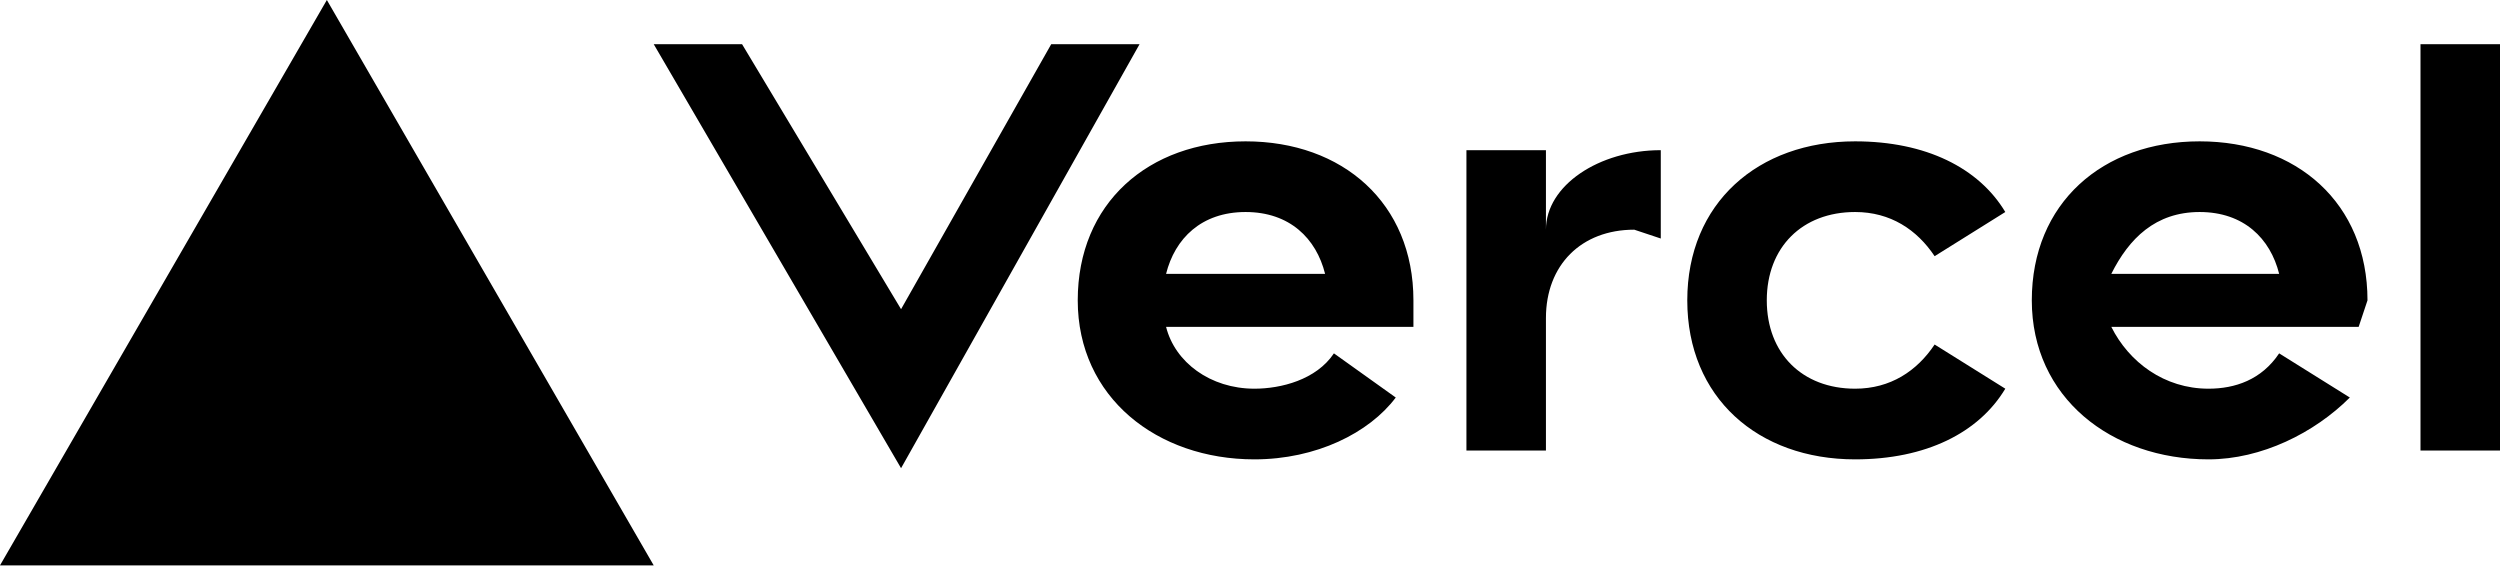
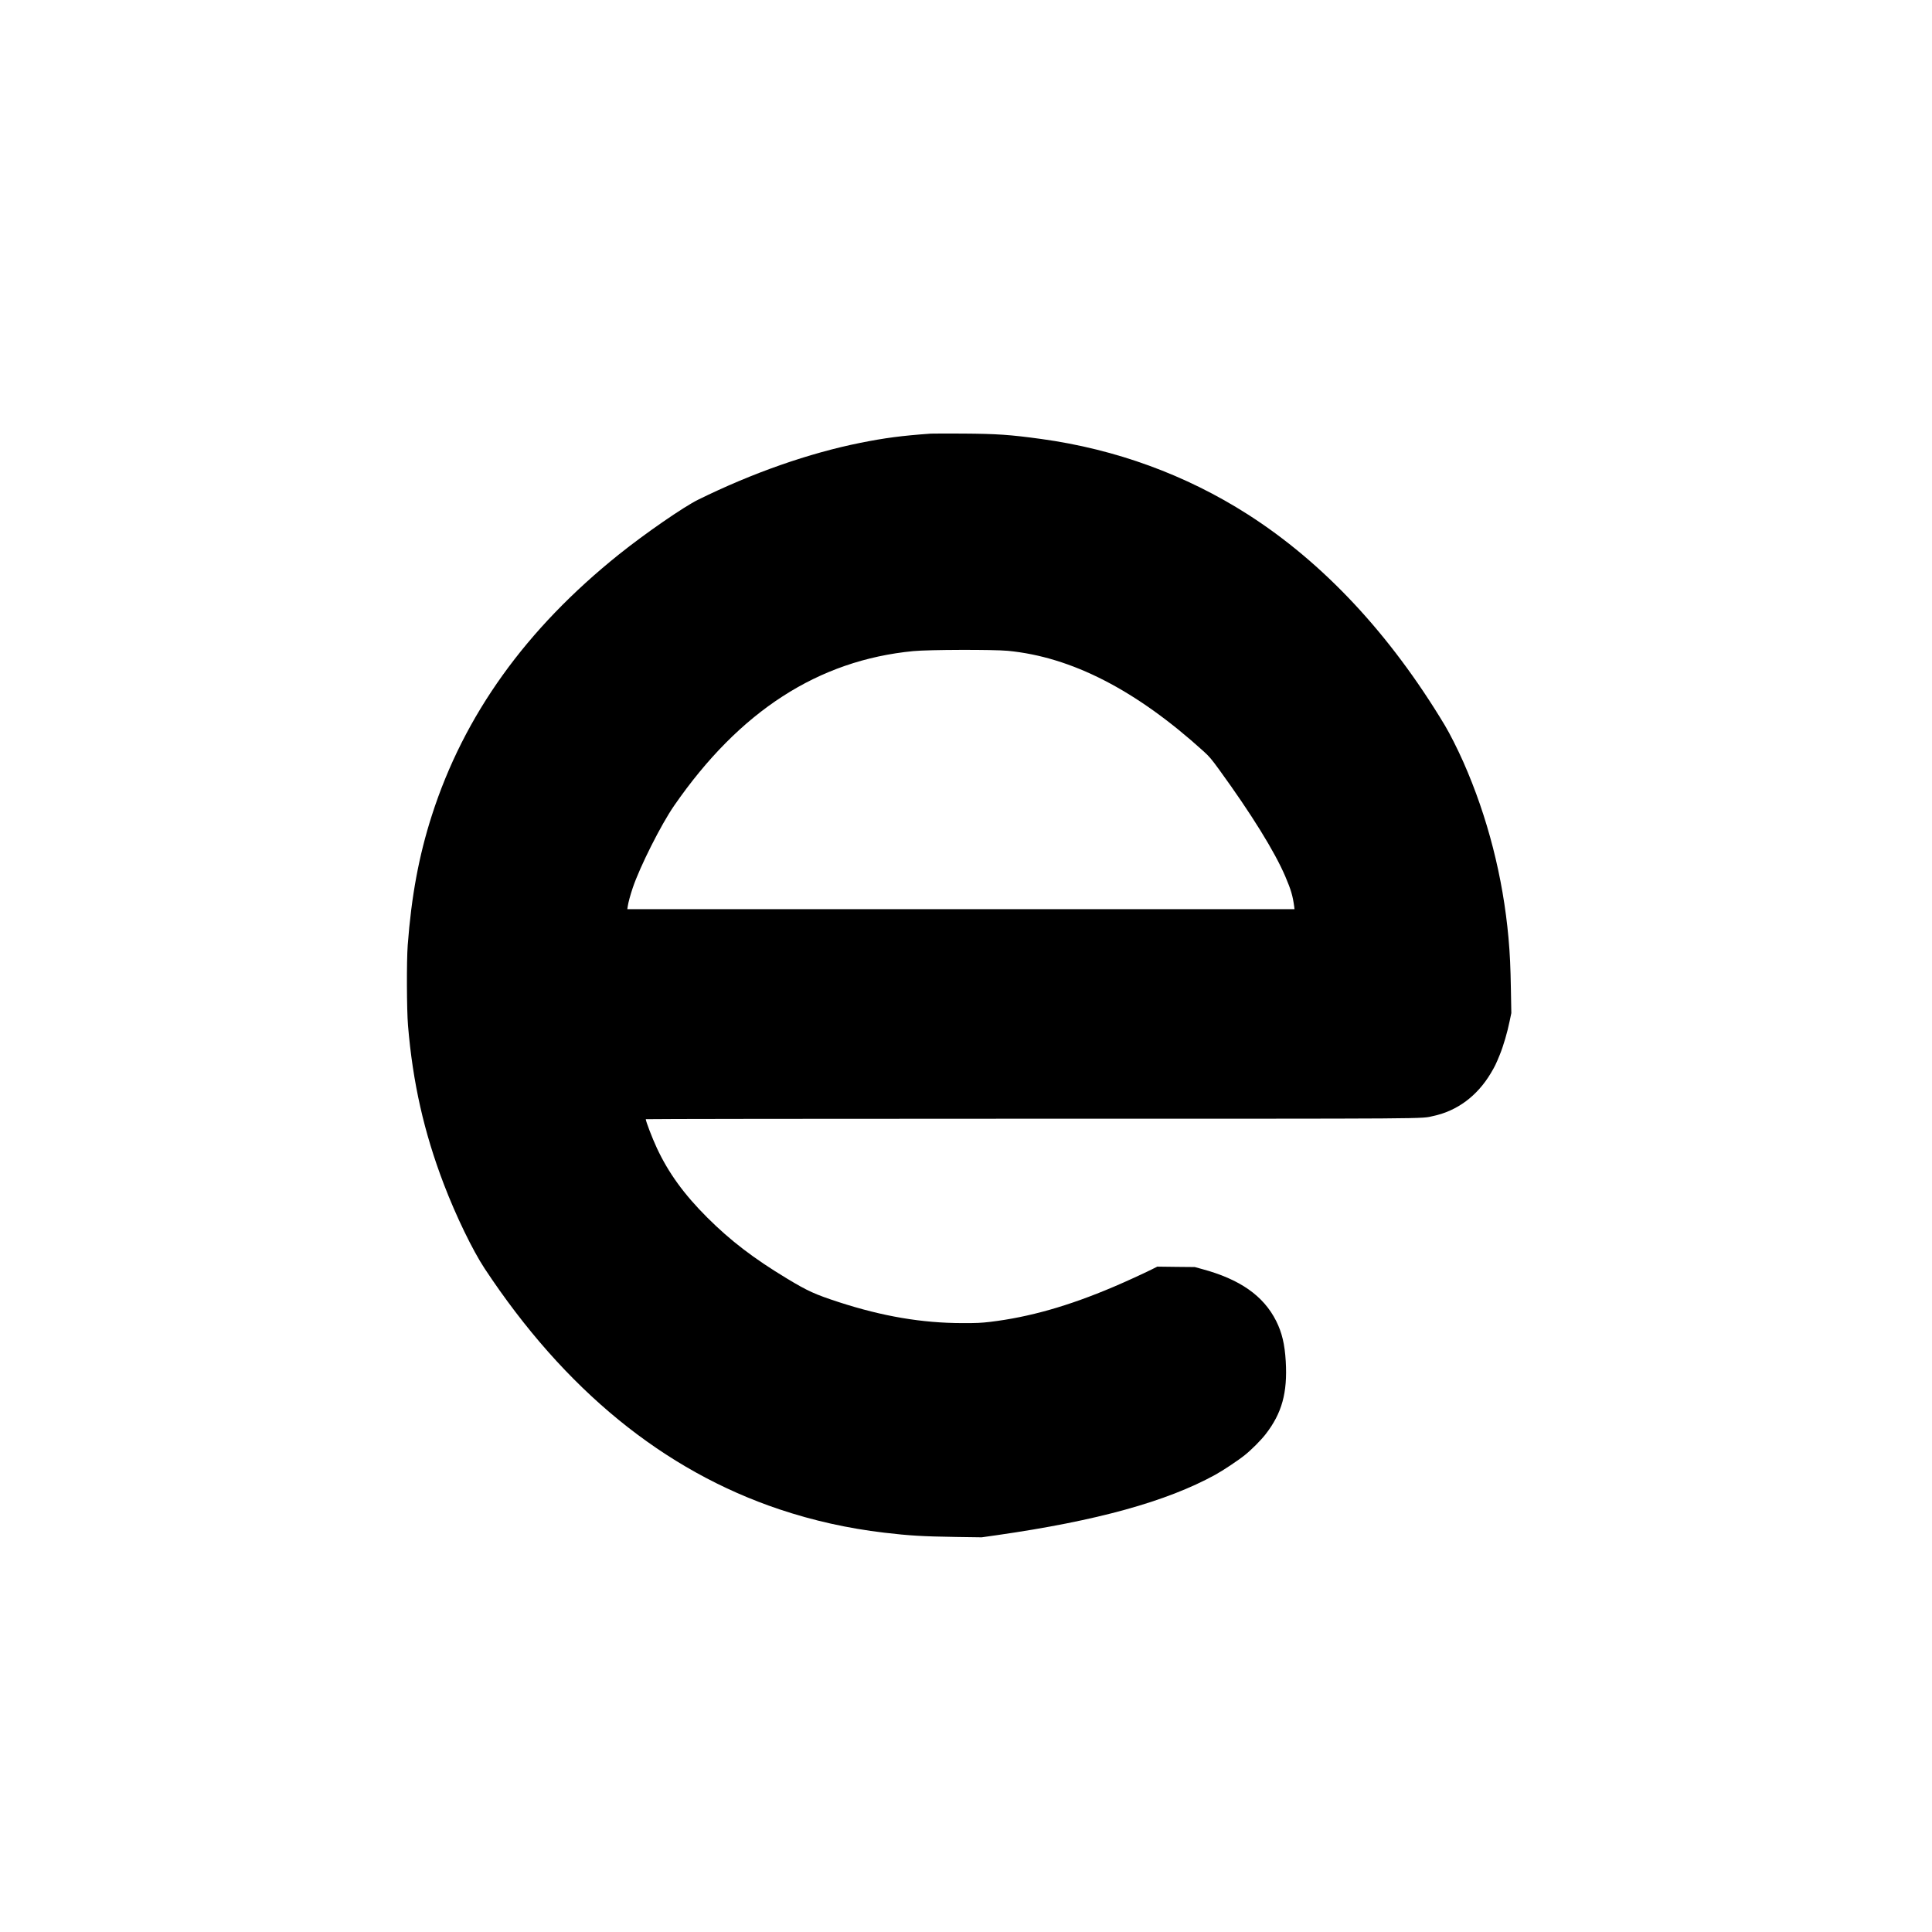
- <svg xmlns="http://www.w3.org/2000/svg" fill="none" viewBox="0 0 283 64">
-   <path fill="black" d="M141 16c-11 0-19 7-19 18s9 18 20 18c7 0 13-3 16-7l-7-5c-2 3-6 4-9 4-5 0-9-3-10-7h28v-3c0-11-8-18-19-18zm-9 15c1-4 4-7 9-7s8 3 9 7h-18zm117-15c-11 0-19 7-19 18s9 18 20 18c6 0 12-3 16-7l-8-5c-2 3-5 4-8 4-5 0-9-3-11-7h28l1-3c0-11-8-18-19-18zm-10 15c2-4 5-7 10-7s8 3 9 7h-19zm-39 3c0 6 4 10 10 10 4 0 7-2 9-5l8 5c-3 5-9 8-17 8-11 0-19-7-19-18s8-18 19-18c8 0 14 3 17 8l-8 5c-2-3-5-5-9-5-6 0-10 4-10 10zm83-29v46h-9V5h9zM37 0l37 64H0L37 0zm92 5-27 48L74 5h10l18 30 17-30h10zm59 12v10l-3-1c-6 0-10 4-10 10v15h-9V17h9v9c0-5 6-9 13-9z" />
+ <svg xmlns="http://www.w3.org/2000/svg" version="1.0" width="3264pt" height="3264pt" viewBox="0 0 3264 3264" preserveAspectRatio="xMidYMid meet">
+   <g transform="translate(0,3264) scale(0.1,-0.1)" fill="#000000" stroke="none">
+     <path d="M15725 25314 c-490 -35 -778 -73 -1187 -155 -870 -174 -1826 -509 -2743 -961 -243 -119 -898 -572 -1335 -922 -1575 -1261 -2621 -2719 -3164 -4411 -219 -681 -346 -1366 -408 -2195 -20 -268 -17 -1088 5 -1355 80 -963 271 -1808 606 -2683 204 -534 485 -1114 688 -1422 1352 -2048 3023 -3413 4980 -4069 574 -192 1156 -322 1773 -395 424 -50 644 -63 1220 -72 l425 -6 255 36 c1689 242 2866 567 3690 1020 133 73 390 244 500 333 113 90 270 248 352 353 275 354 371 700 340 1230 -17 291 -64 487 -162 683 -215 427 -614 706 -1255 878 l-120 33 -316 3 -317 4 -98 -49 c-143 -71 -444 -209 -640 -292 -767 -326 -1424 -512 -2084 -592 -154 -18 -234 -22 -475 -21 -679 1 -1343 114 -2080 353 -407 133 -526 186 -880 400 -562 339 -955 640 -1346 1030 -393 392 -656 755 -852 1175 -77 165 -187 452 -187 487 0 4 2927 8 6505 8 6974 0 6576 -3 6800 46 405 87 742 338 972 724 67 112 90 160 151 311 61 149 130 385 167 570 l28 134 -7 387 c-7 404 -16 599 -41 883 -93 1029 -353 2044 -762 2970 -98 221 -227 477 -315 624 -929 1544 -2049 2742 -3325 3559 -1048 670 -2233 1103 -3493 1276 -528 72 -739 87 -1325 91 -269 1 -512 1 -540 -1z m1300 -3669 c1077 -103 2166 -662 3310 -1699 94 -85 133 -131 263 -310 542 -746 937 -1383 1116 -1802 96 -224 126 -326 151 -511 l5 -43 -5636 0 -5636 0 7 46 c10 70 42 186 85 315 122 361 481 1073 700 1389 1105 1597 2434 2455 4040 2610 256 25 1350 28 1595 5z" />
+   </g>
</svg>
